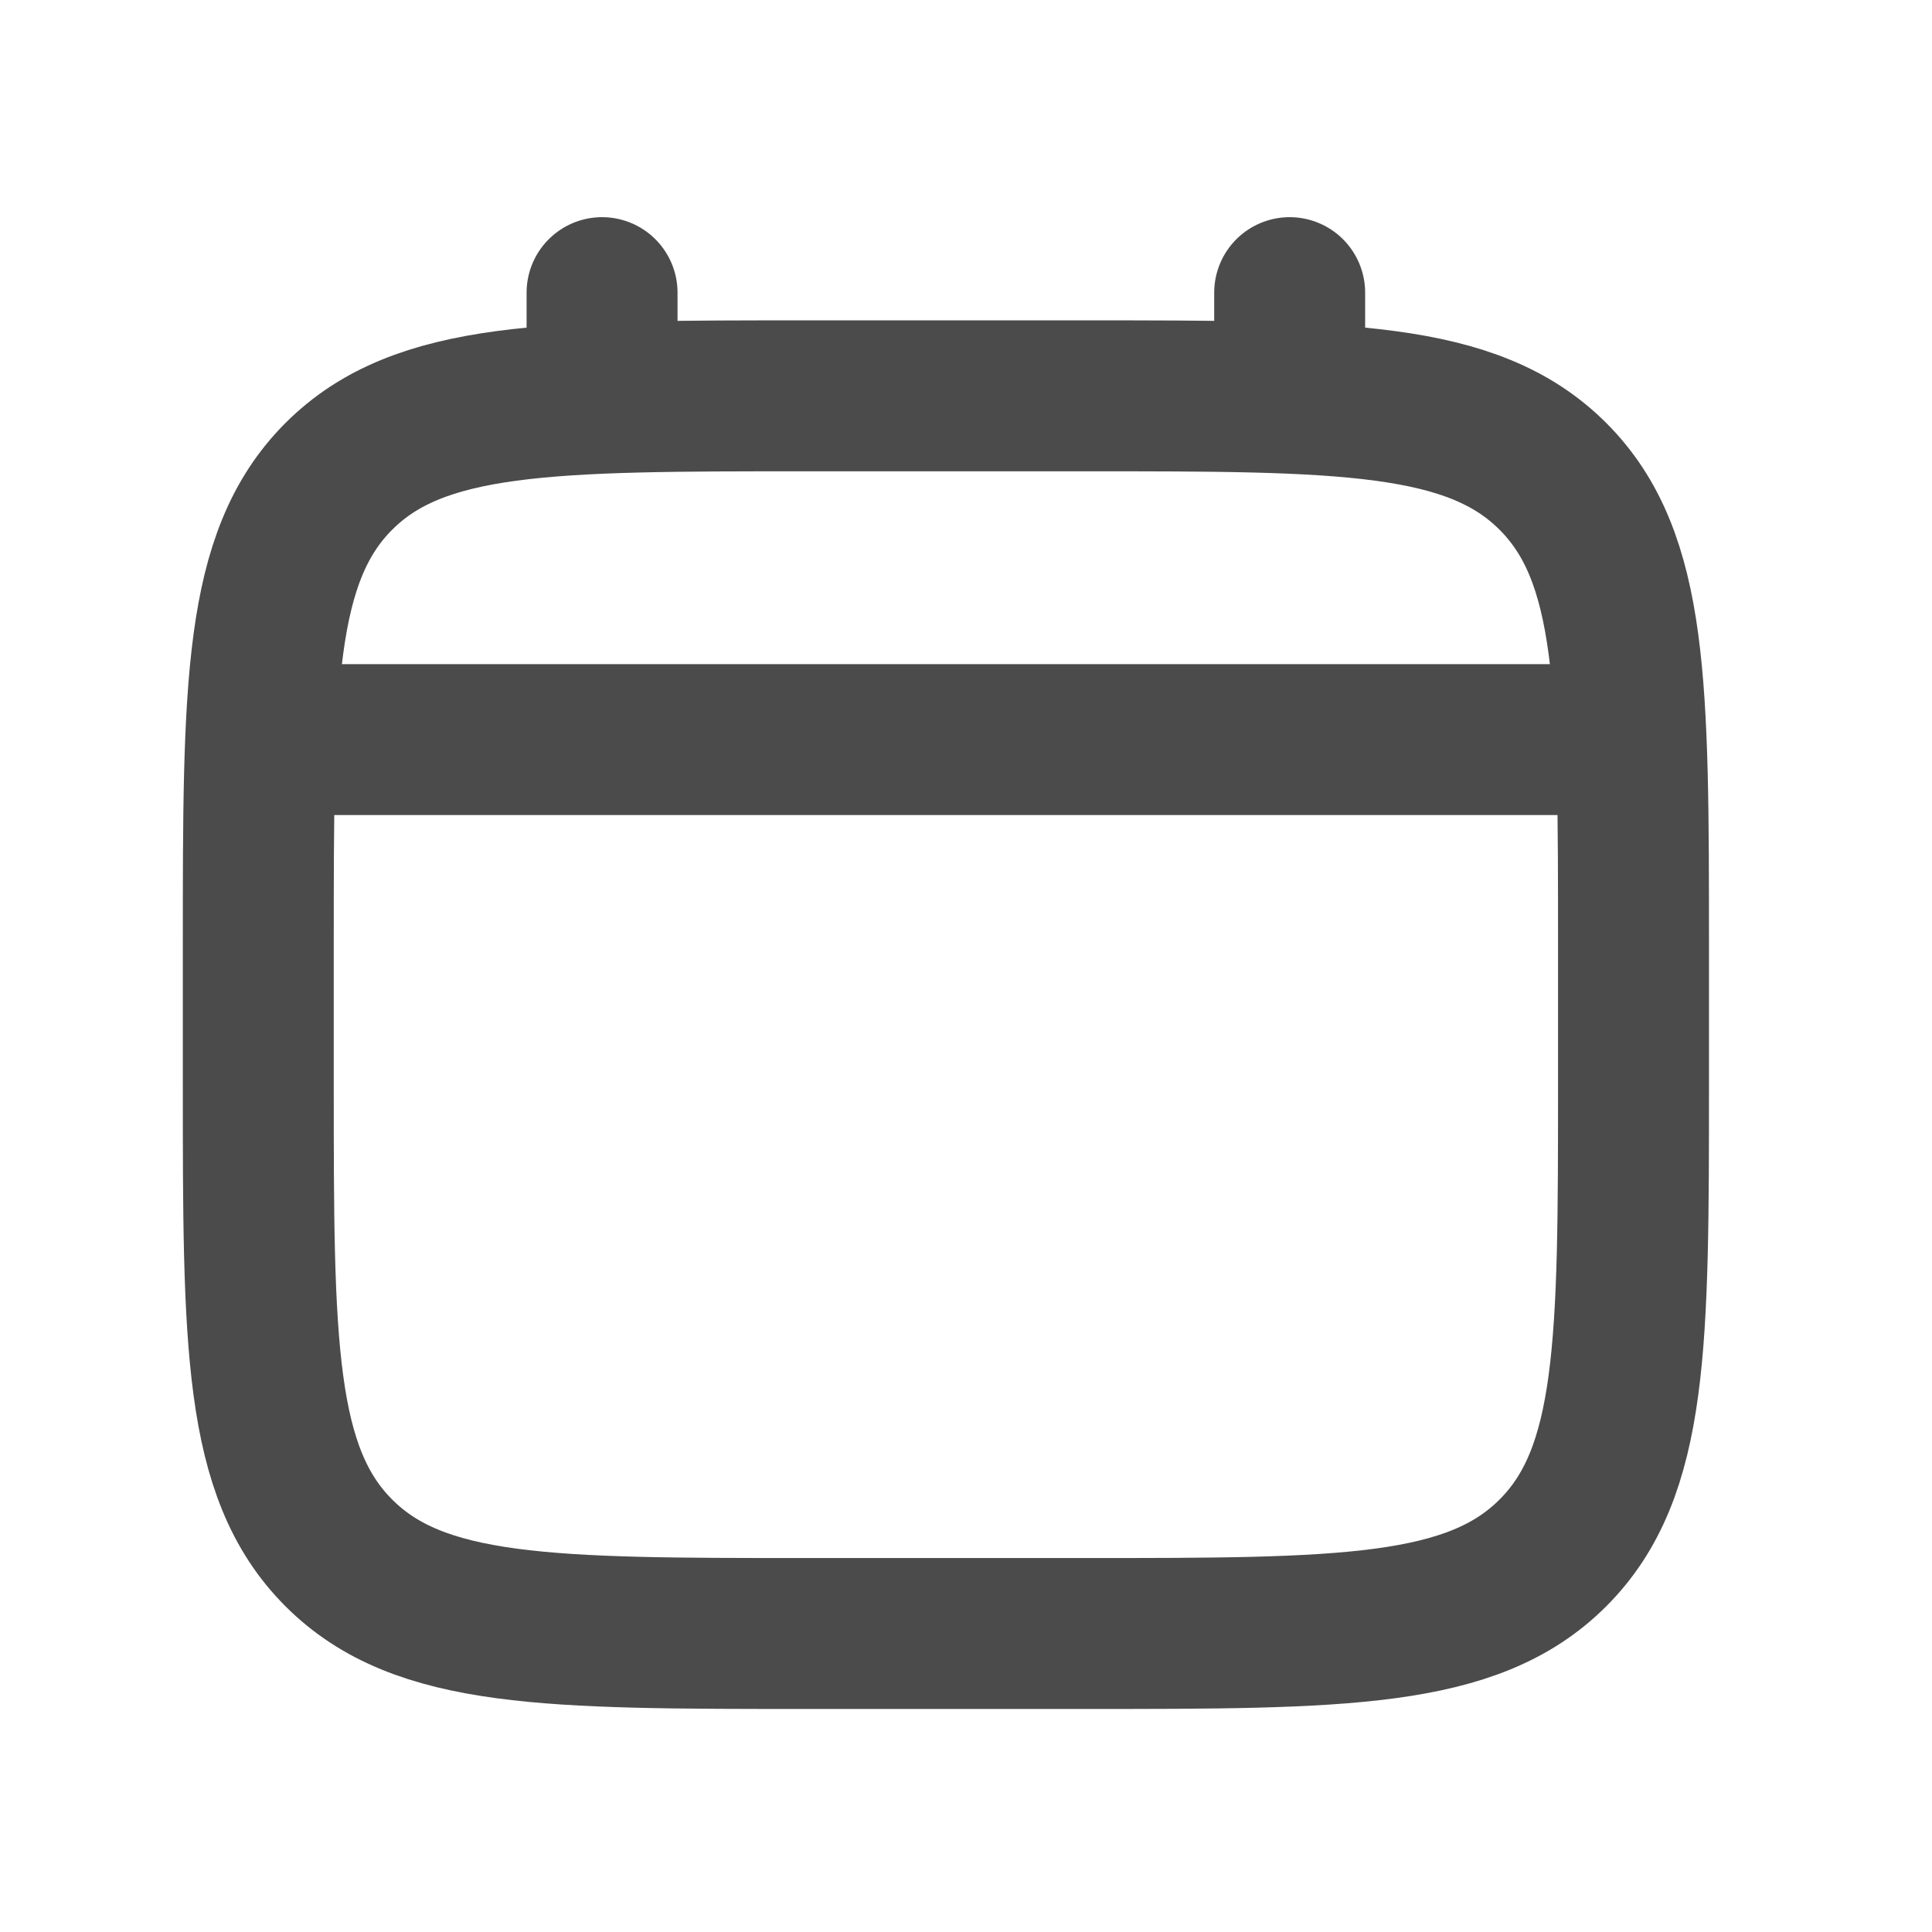
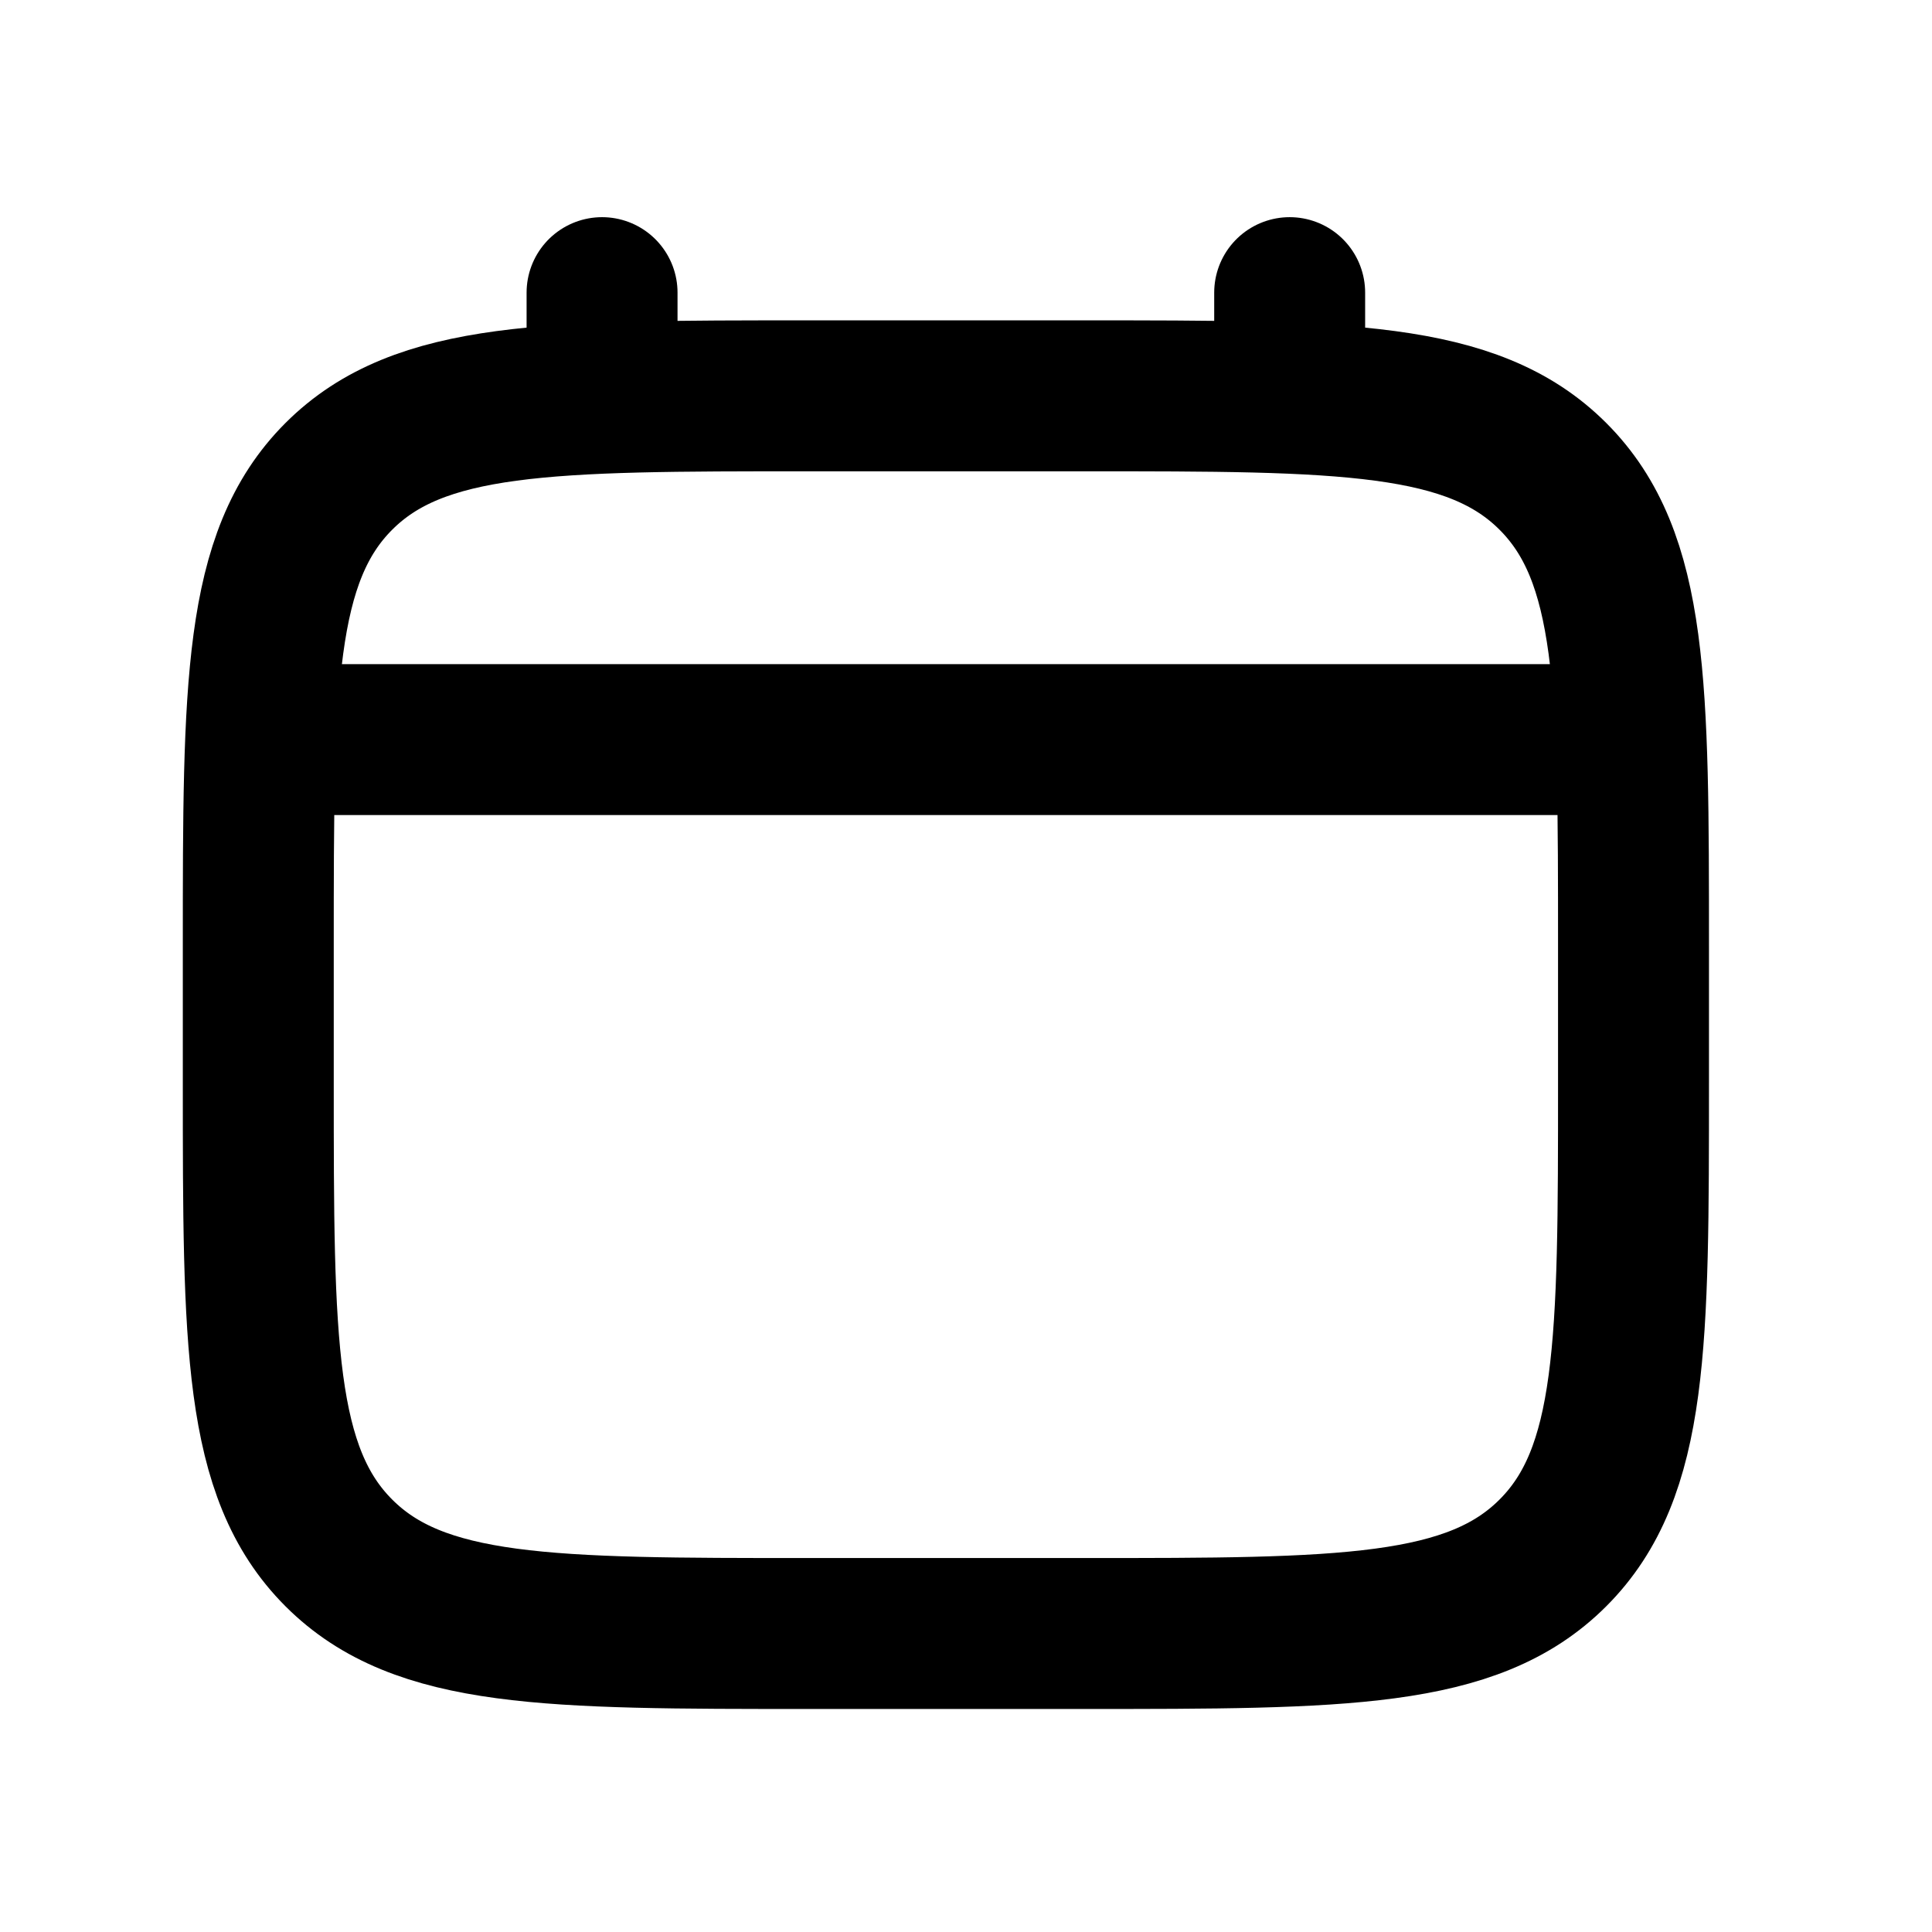
- <svg xmlns="http://www.w3.org/2000/svg" width="32" height="32" viewBox="0 0 32 32" fill="none">
-   <path d="M4.278 15.667C4.278 11.372 4.278 9.224 5.612 7.89C6.946 6.556 9.094 6.556 13.389 6.556H17.945C22.239 6.556 24.387 6.556 25.721 7.89C27.056 9.224 27.056 11.372 27.056 15.667V17.945C27.056 22.24 27.056 24.387 25.721 25.721C24.387 27.056 22.239 27.056 17.945 27.056H13.389C9.094 27.056 6.946 27.056 5.612 25.721C4.278 24.387 4.278 22.24 4.278 17.945V15.667Z" stroke="#4B4B4B" stroke-width="2.5" />
-   <path d="M9.972 6.556V4.847" stroke="#4B4B4B" stroke-width="2.5" stroke-linecap="round" />
-   <path d="M21.361 6.556V4.847" stroke="#4B4B4B" stroke-width="2.5" stroke-linecap="round" />
-   <path d="M4.847 12.25H26.486" stroke="#4B4B4B" stroke-width="2.5" stroke-linecap="round" />
+ <svg xmlns="http://www.w3.org/2000/svg" viewBox="0 0 32 32" fill="none">
+   <path d="M4.278 15.667C4.278 11.372 4.278 9.224 5.612 7.89C6.946 6.556 9.094 6.556 13.389 6.556H17.945C22.239 6.556 24.387 6.556 25.721 7.89C27.056 9.224 27.056 11.372 27.056 15.667V17.945C27.056 22.24 27.056 24.387 25.721 25.721C24.387 27.056 22.239 27.056 17.945 27.056H13.389C9.094 27.056 6.946 27.056 5.612 25.721C4.278 24.387 4.278 22.24 4.278 17.945V15.667Z" stroke="currentColor" stroke-width="2.5" />
+   <path d="M9.972 6.556V4.847" stroke="currentColor" stroke-width="2.5" stroke-linecap="round" />
+   <path d="M21.361 6.556V4.847" stroke="currentColor" stroke-width="2.5" stroke-linecap="round" />
+   <path d="M4.847 12.25H26.486" stroke="currentColor" stroke-width="2.5" stroke-linecap="round" />
</svg>
